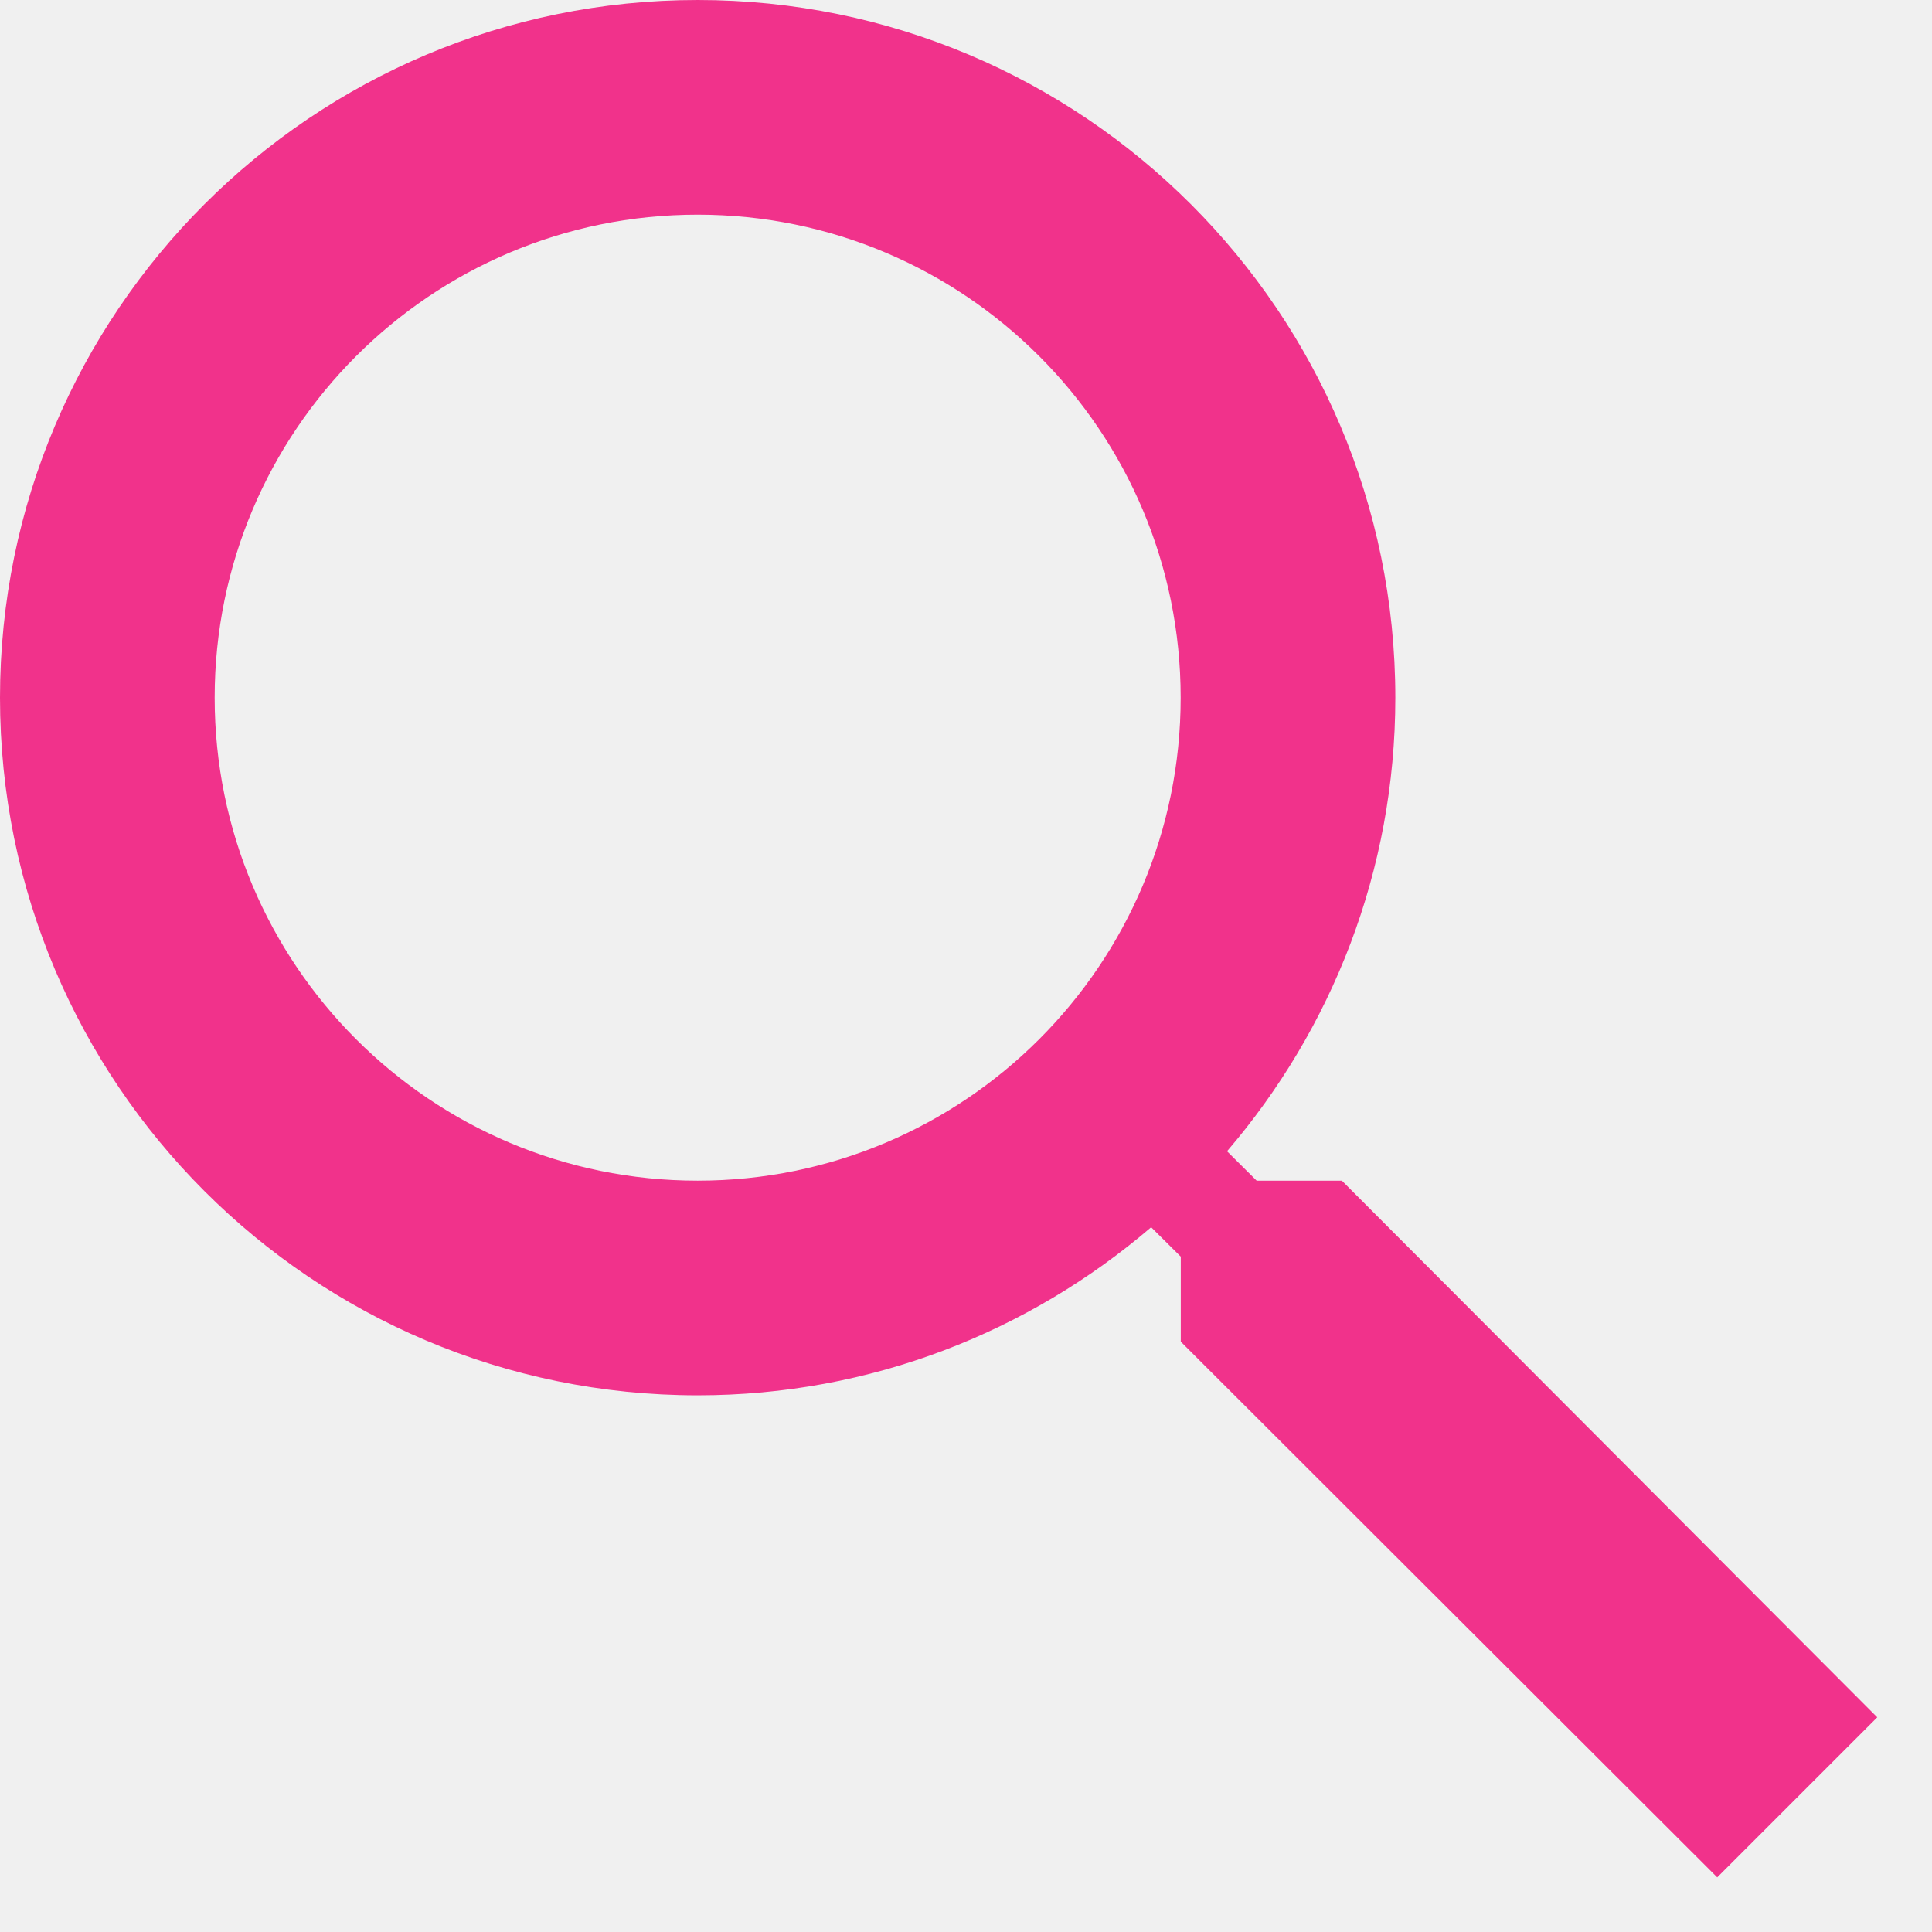
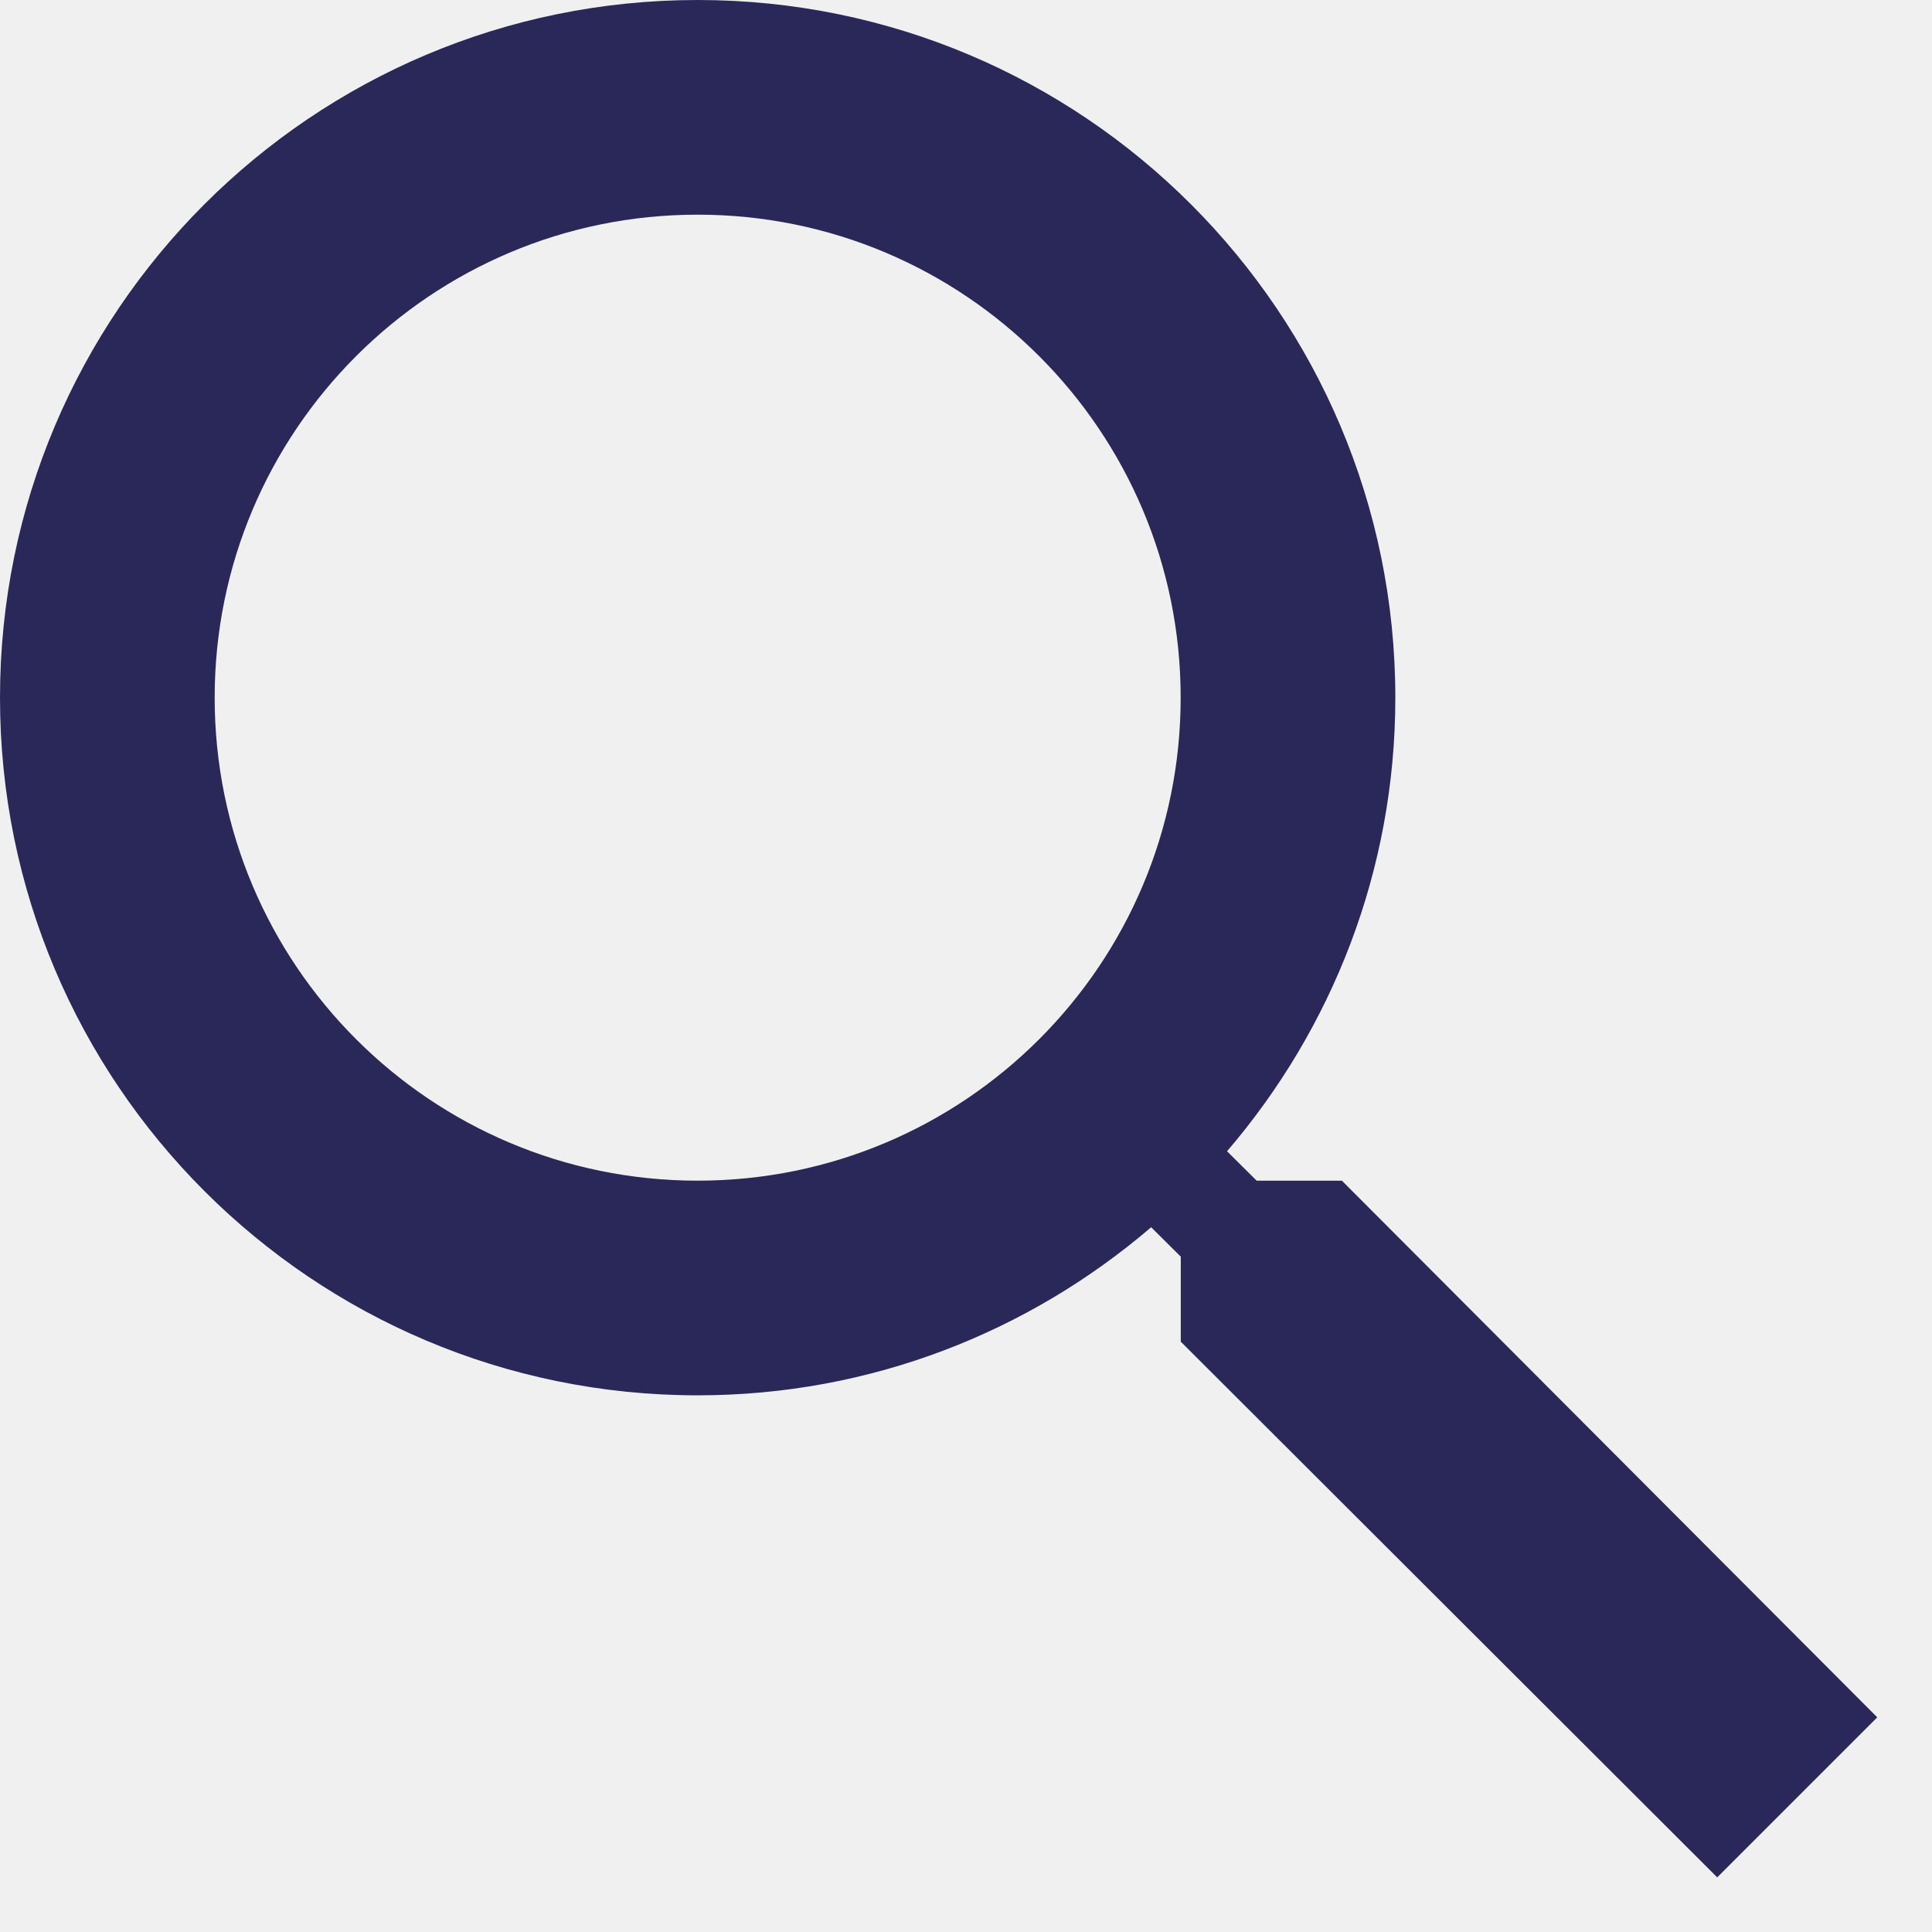
<svg xmlns="http://www.w3.org/2000/svg" xmlns:xlink="http://www.w3.org/1999/xlink" width="18px" height="18px" viewBox="0 0 18 18" version="1.1">
  <defs>
    <path d="M12.502,6.491 L11.708,6.491 L11.432,6.765 C12.407,7.902 13,9.376 13,10.991 C13,14.581 10.09,17.491 6.5,17.491 C2.91,17.491 0,14.581 0,10.991 C0,7.401 2.91,4.491 6.5,4.491 C8.115,4.491 9.588,5.083 10.725,6.057 L11.001,5.783 L11.001,4.991 L15.999,0 L17.49,1.491 L12.502,6.491 L12.502,6.491 Z M6.5,6.491 C4.014,6.491 2,8.505 2,10.991 C2,13.476 4.014,15.491 6.5,15.491 C8.985,15.491 11,13.476 11,10.991 C11,8.505 8.985,6.491 6.5,6.491 L6.5,6.491 Z" id="path-1" />
  </defs>
  <g id="Page-1" stroke="none" stroke-width="1" fill="none" fill-rule="evenodd">
    <g id="BYOR-2" transform="translate(-1006, -241)">
      <g id="Group-7" transform="translate(997, 228)">
        <g id="Group">
          <g id="Group-2">
            <g id="Icon-/-Search-/-Filled" transform="translate(9, 13)">
              <mask id="mask-2" fill="white">
                <use xlink:href="#path-1" />
              </mask>
-               <use id="search" fill="#F1328B" transform="translate(8.745, 8.7455) scale(1, -1) translate(-8.745, -8.7455) " xlink:href="#path-1" />
+               <use id="search" fill="#2a2859" transform="translate(8.745, 8.7455) scale(1, -1) translate(-8.745, -8.7455) " xlink:href="#path-1" />
            </g>
          </g>
        </g>
      </g>
    </g>
  </g>
</svg>
